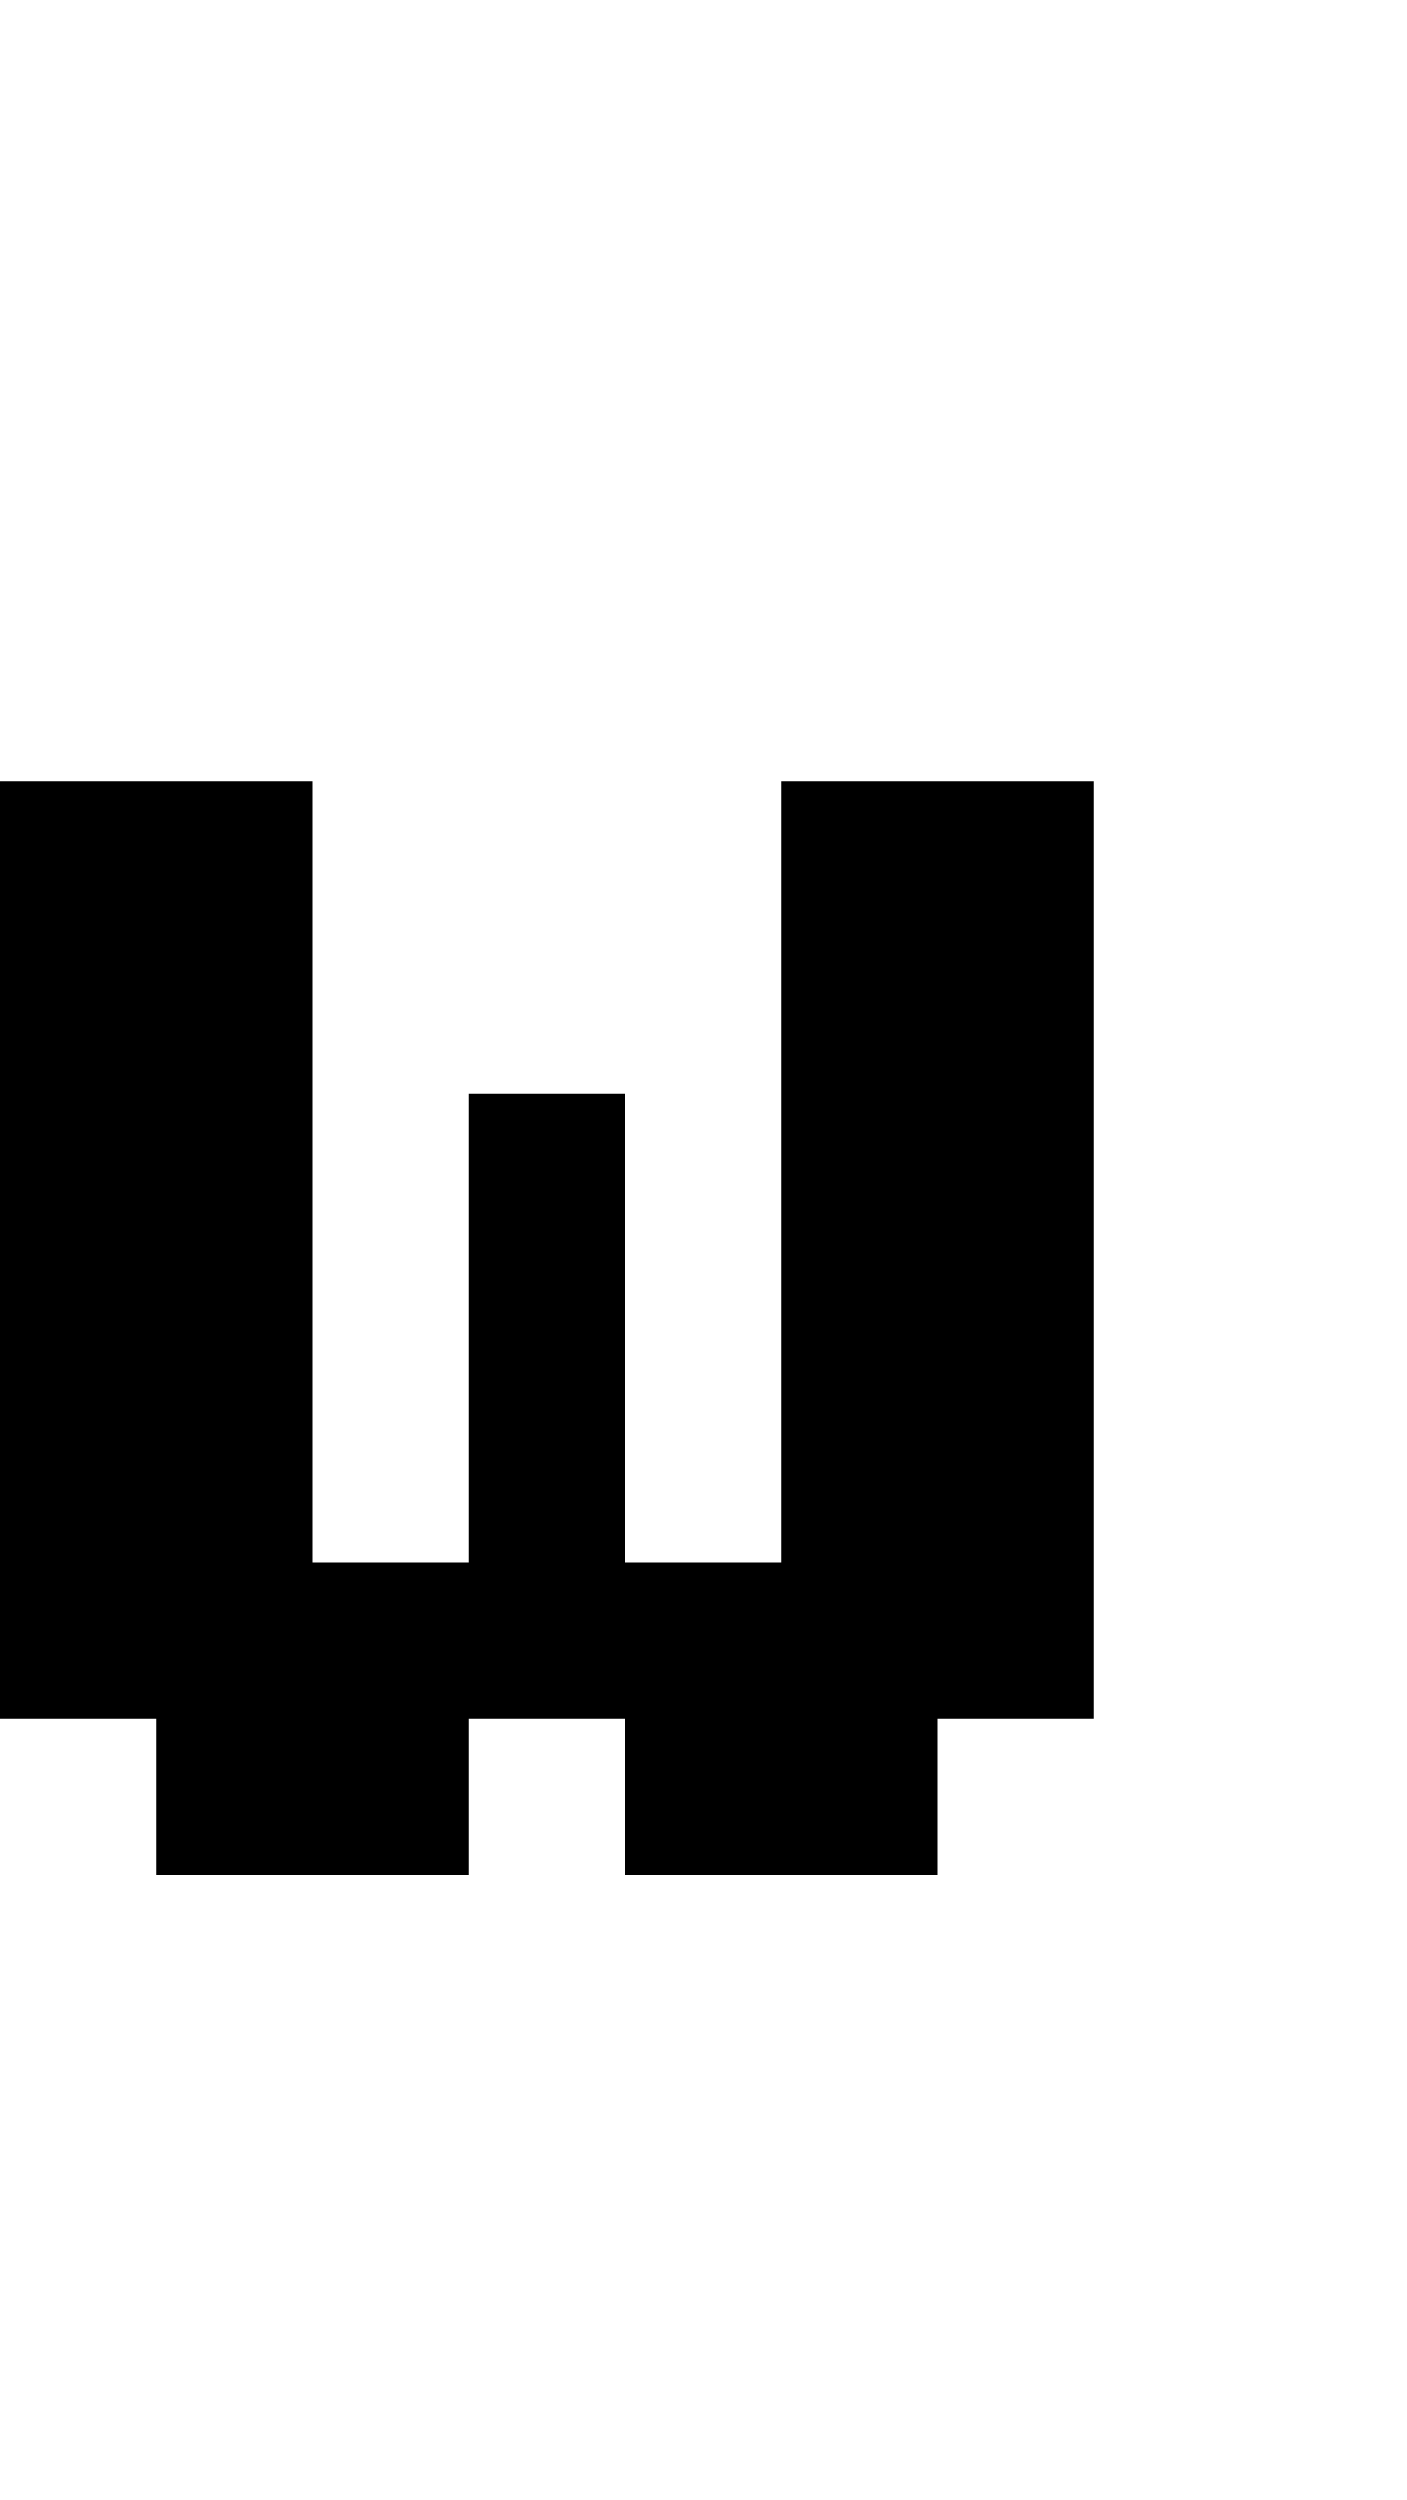
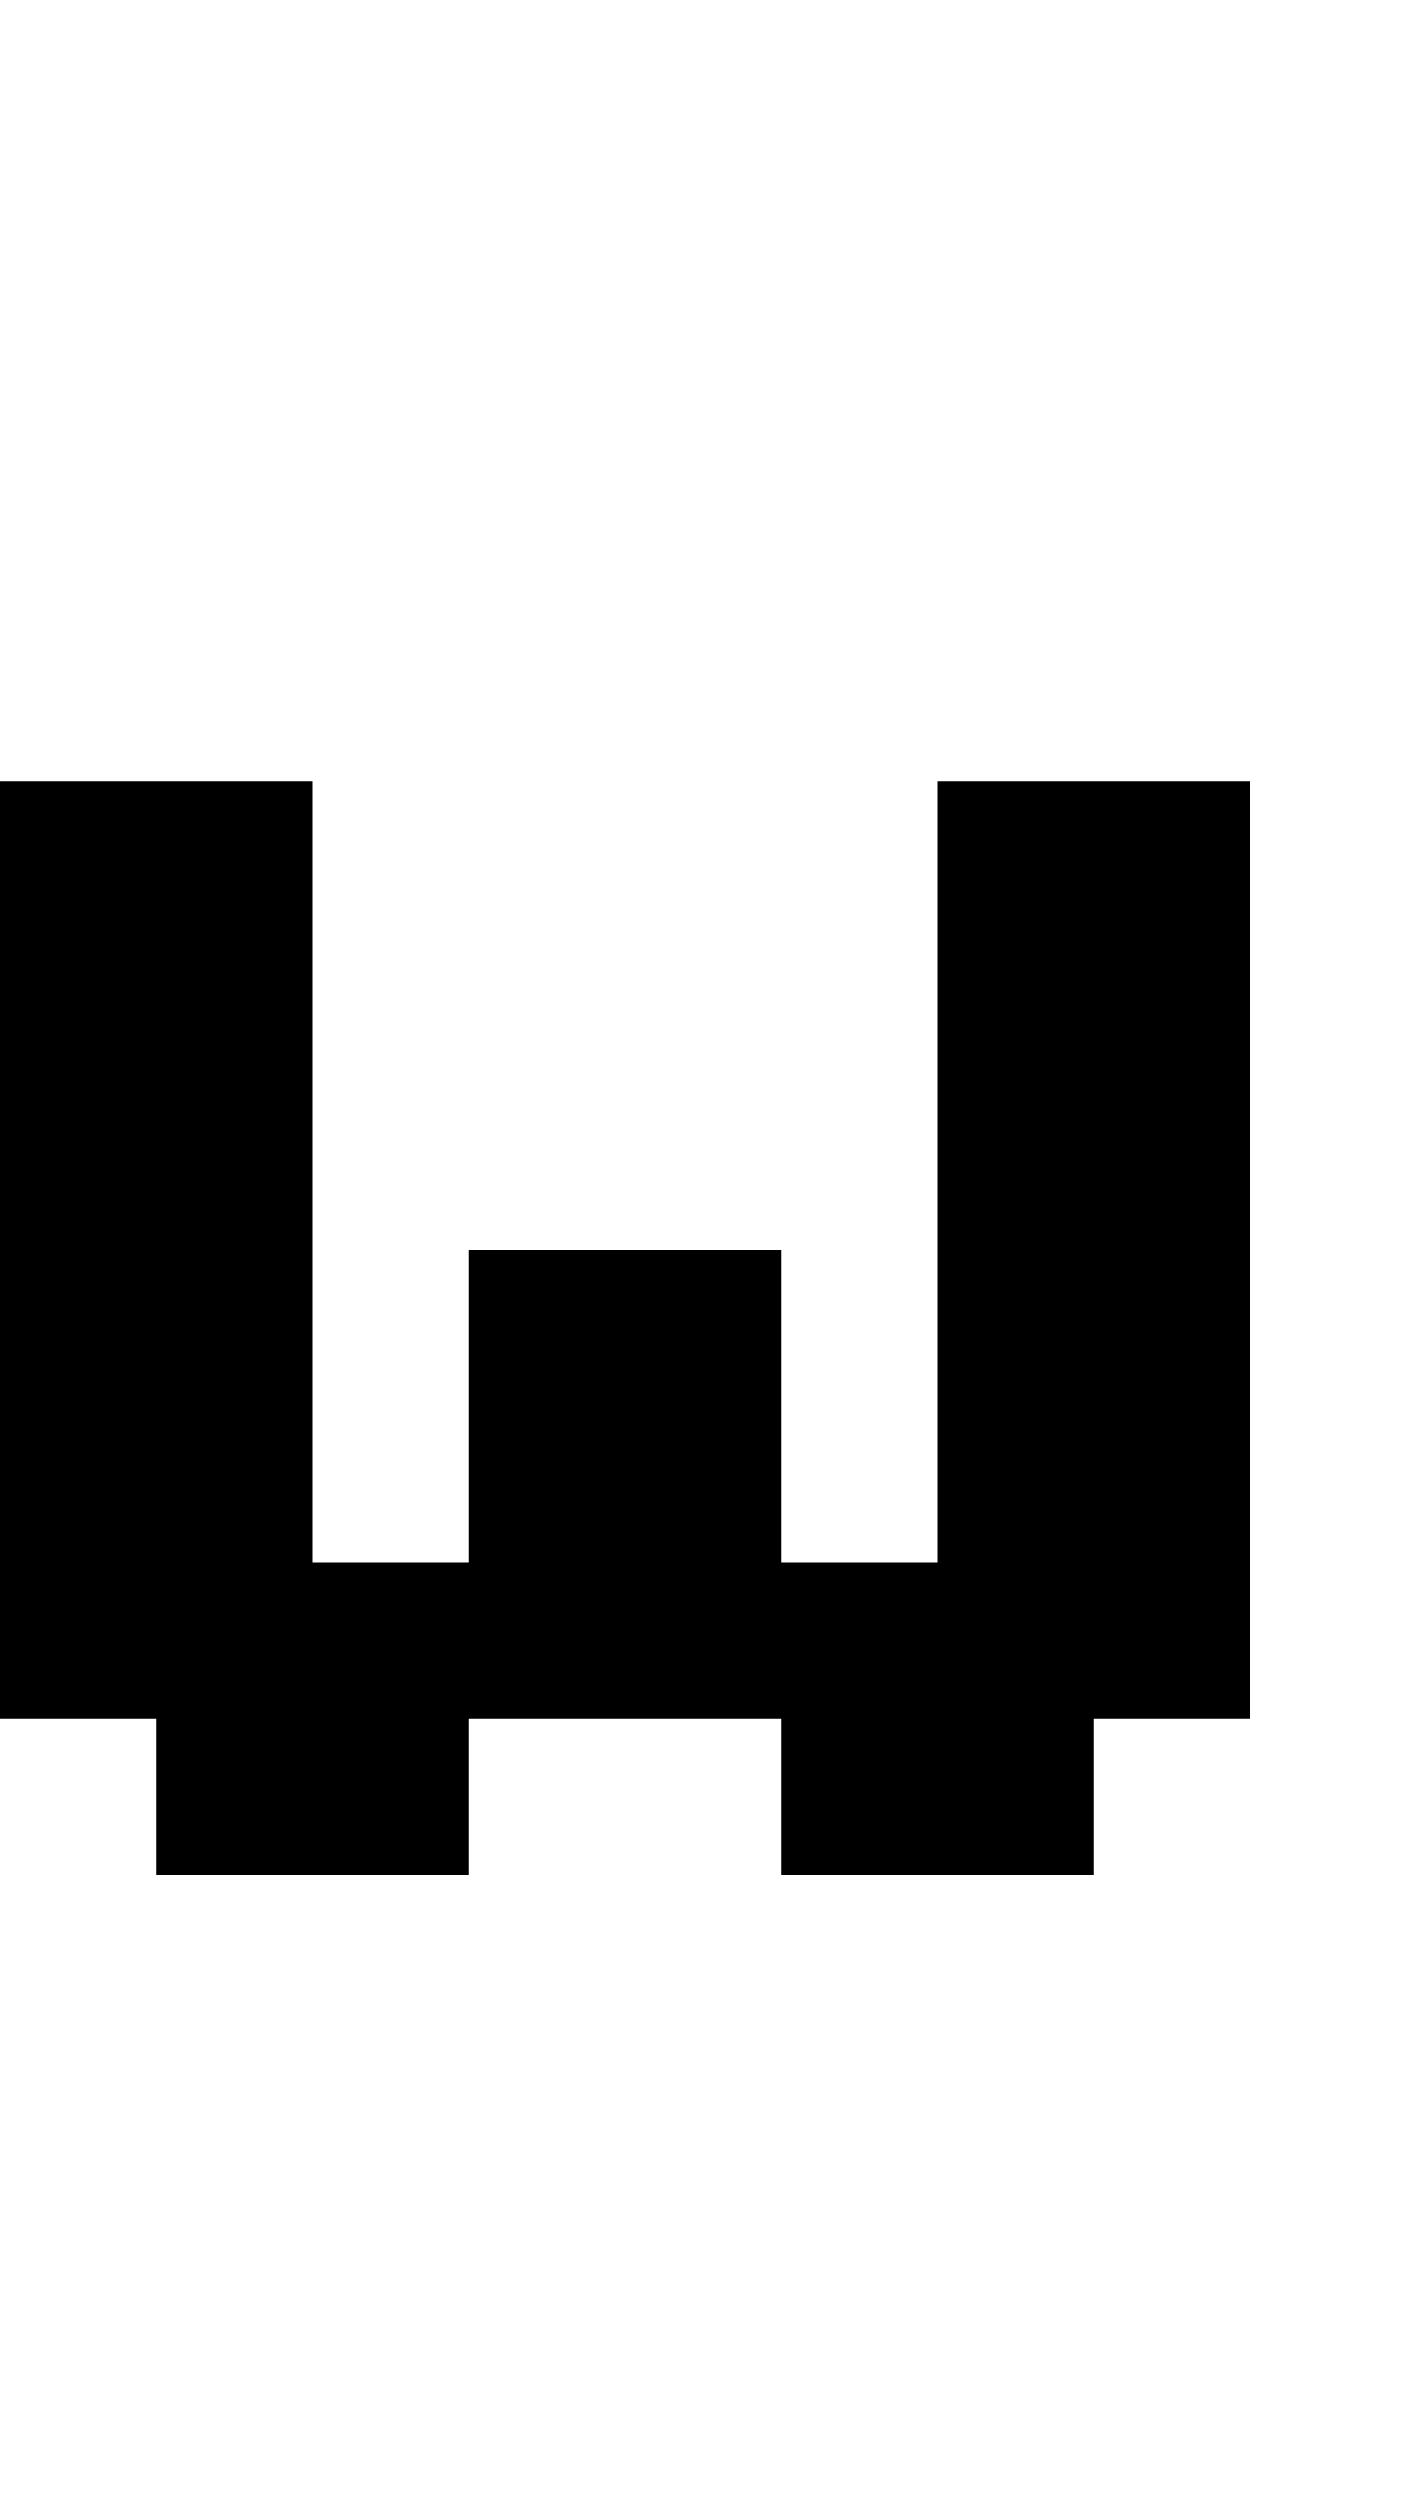
<svg xmlns="http://www.w3.org/2000/svg" baseProfile="full" height="16px" version="1.1" viewBox="0 0 9 16" width="9px">
  <defs />
  <g id="x000000_r0_g0_b0_a1.0">
-     <path d="M 3,10 3,7 4,7 4,10 5,10 5,6 5,5 7,5 7,8 7,11 6,11 6,12 4,12 4,11 3,11 3,12 1,12 1,11 0,11 0,5 2,5 2,10 z" fill="#000000" fill-opacity="1.0" id="x000000_r0_g0_b0_a1.0_shape1" />
+     <path d="M 3,10 3,8 5,8 5,10 6,10 6,5 8,5 8,11 7,11 7,12 5,12 5,11 3,11 3,12 1,12 1,11 0,11 0,10 0,5 2,5 2,10 z" fill="#000000" fill-opacity="1.0" id="x000000_r0_g0_b0_a1.0_shape1" />
  </g>
</svg>
